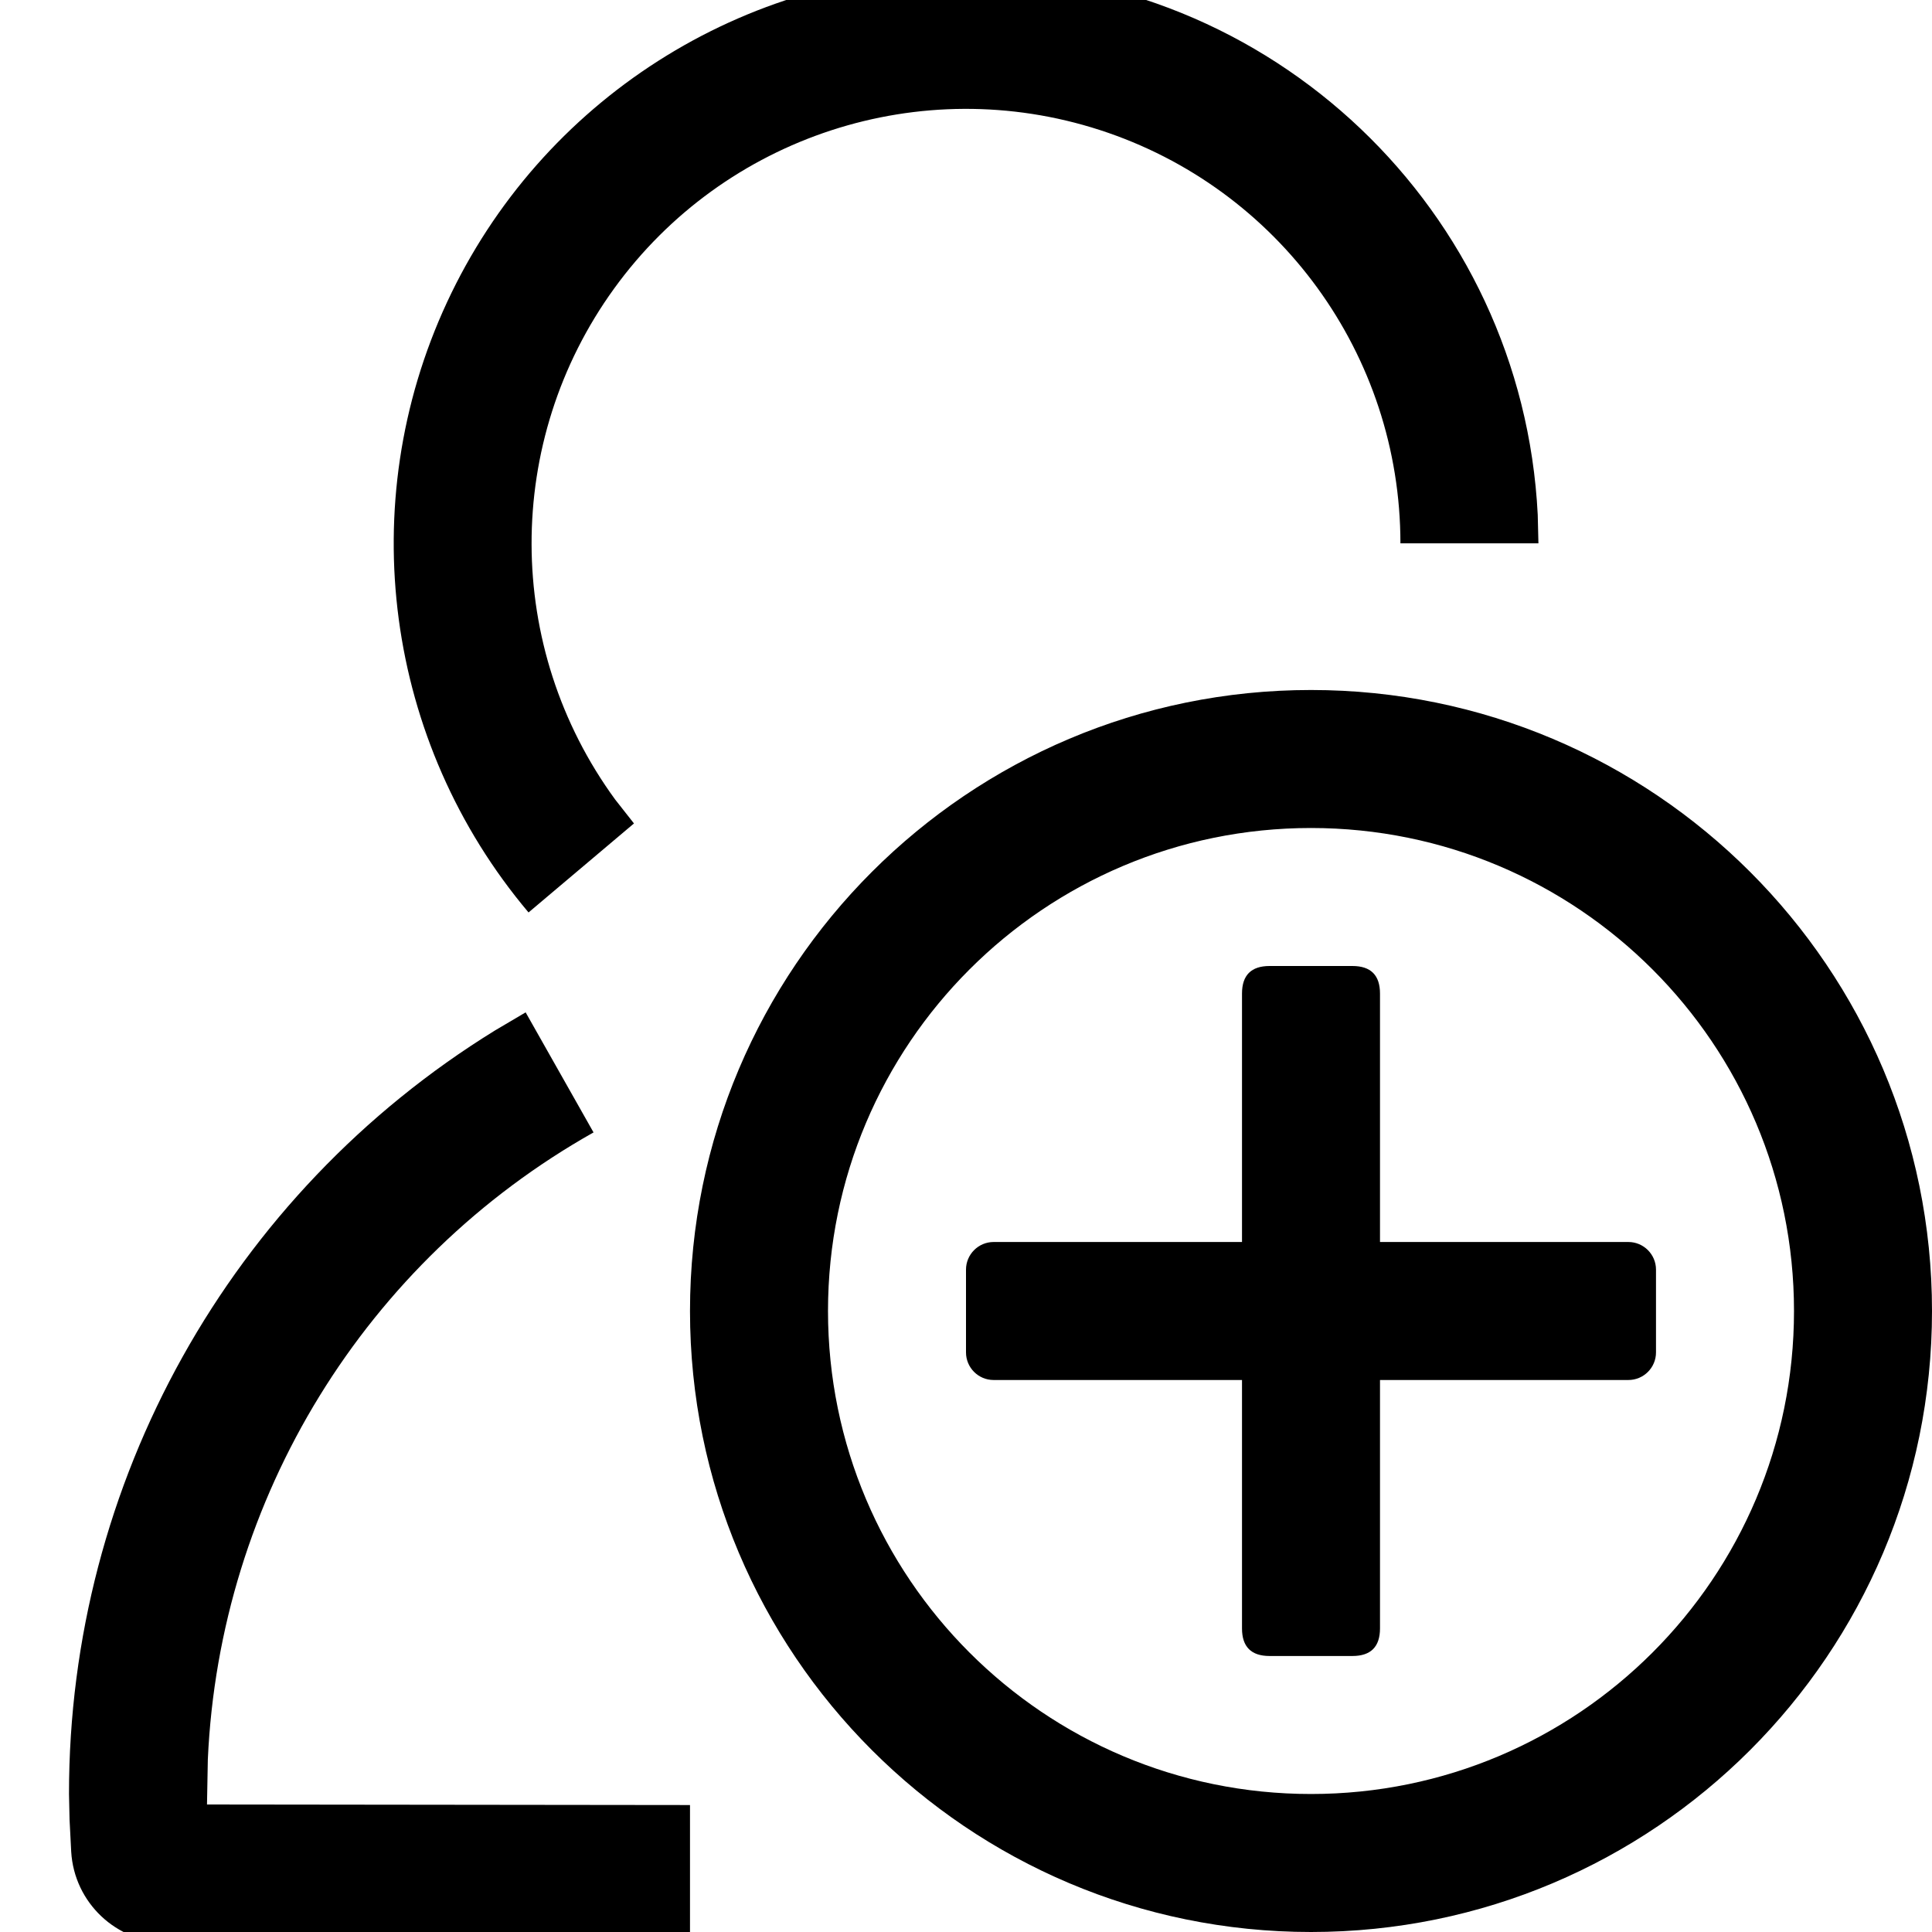
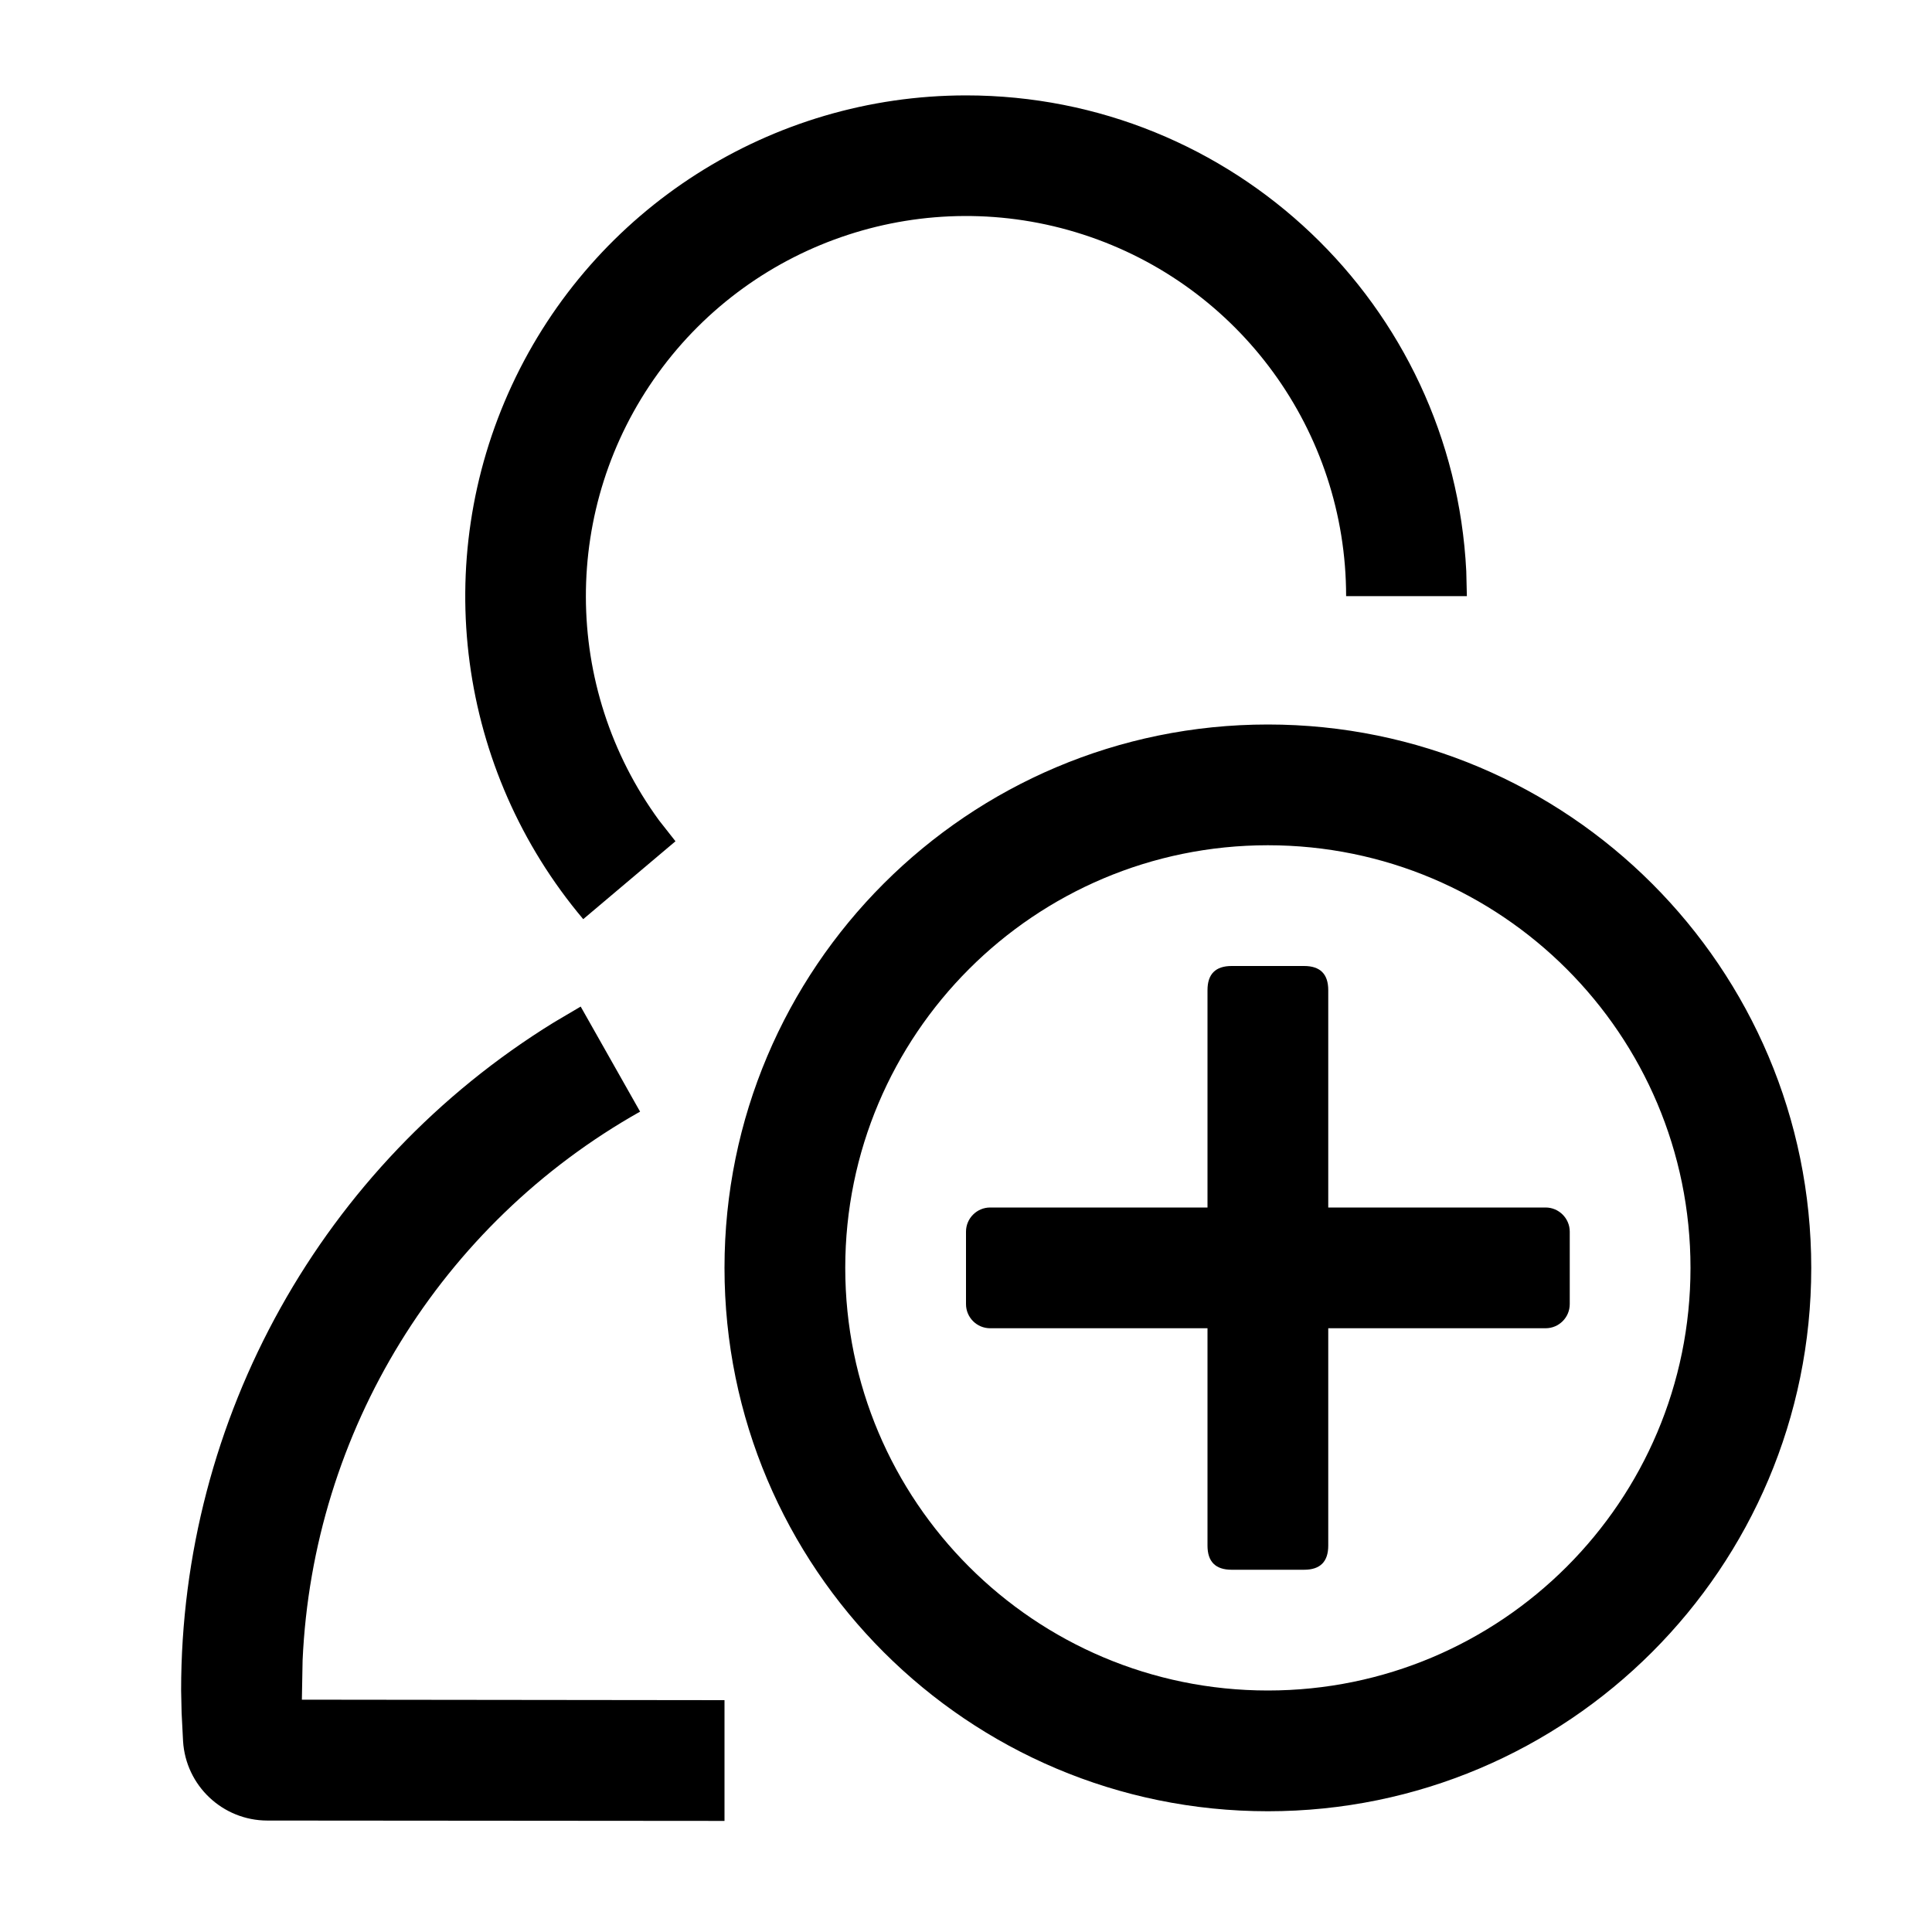
- <svg viewBox="64 64 896 896" focusable="false">
+ <svg viewBox="0 0 1024 1024" focusable="false">
  <path d="M512 50.56a265.472 265.472 0 0 1 265.152 252.16l.32 13.248h-64a201.472 201.472 0 1 0-364.16 118.848l8.704 11.072-48.896 41.28A265.472 265.472 0 0 1 512 50.56zM307.776 533.504l31.488 55.68A351.808 351.808 0 0 0 160.384 880L160 900.864l224 .256v64l-242.304-.192a44.8 44.8 0 0 1-44.672-42.112l-.768-14.976L96 896a415.744 415.744 0 0 1 197.568-354.112l14.208-8.384zM672 384a288 288 0 1 1 0 576 288 288 0 0 1 0-576zm0 64a224 224 0 1 0 0 448 224 224 0 0 0 0-448z" />
  <path d="M652.8 512h38.4q12.8 0 12.8 12.8v294.4q0 12.8-12.8 12.8h-38.4q-12.8 0-12.8-12.8V524.8q0-12.8 12.8-12.8Z" />
  <path d="M832 652.8v38.4a12.8 12.8 0 0 1-12.8 12.8H524.8a12.8 12.8 0 0 1-12.8-12.8v-38.4c0-7.04 5.76-12.8 12.8-12.8h294.4c7.04 0 12.8 5.76 12.8 12.8z" />
</svg>
